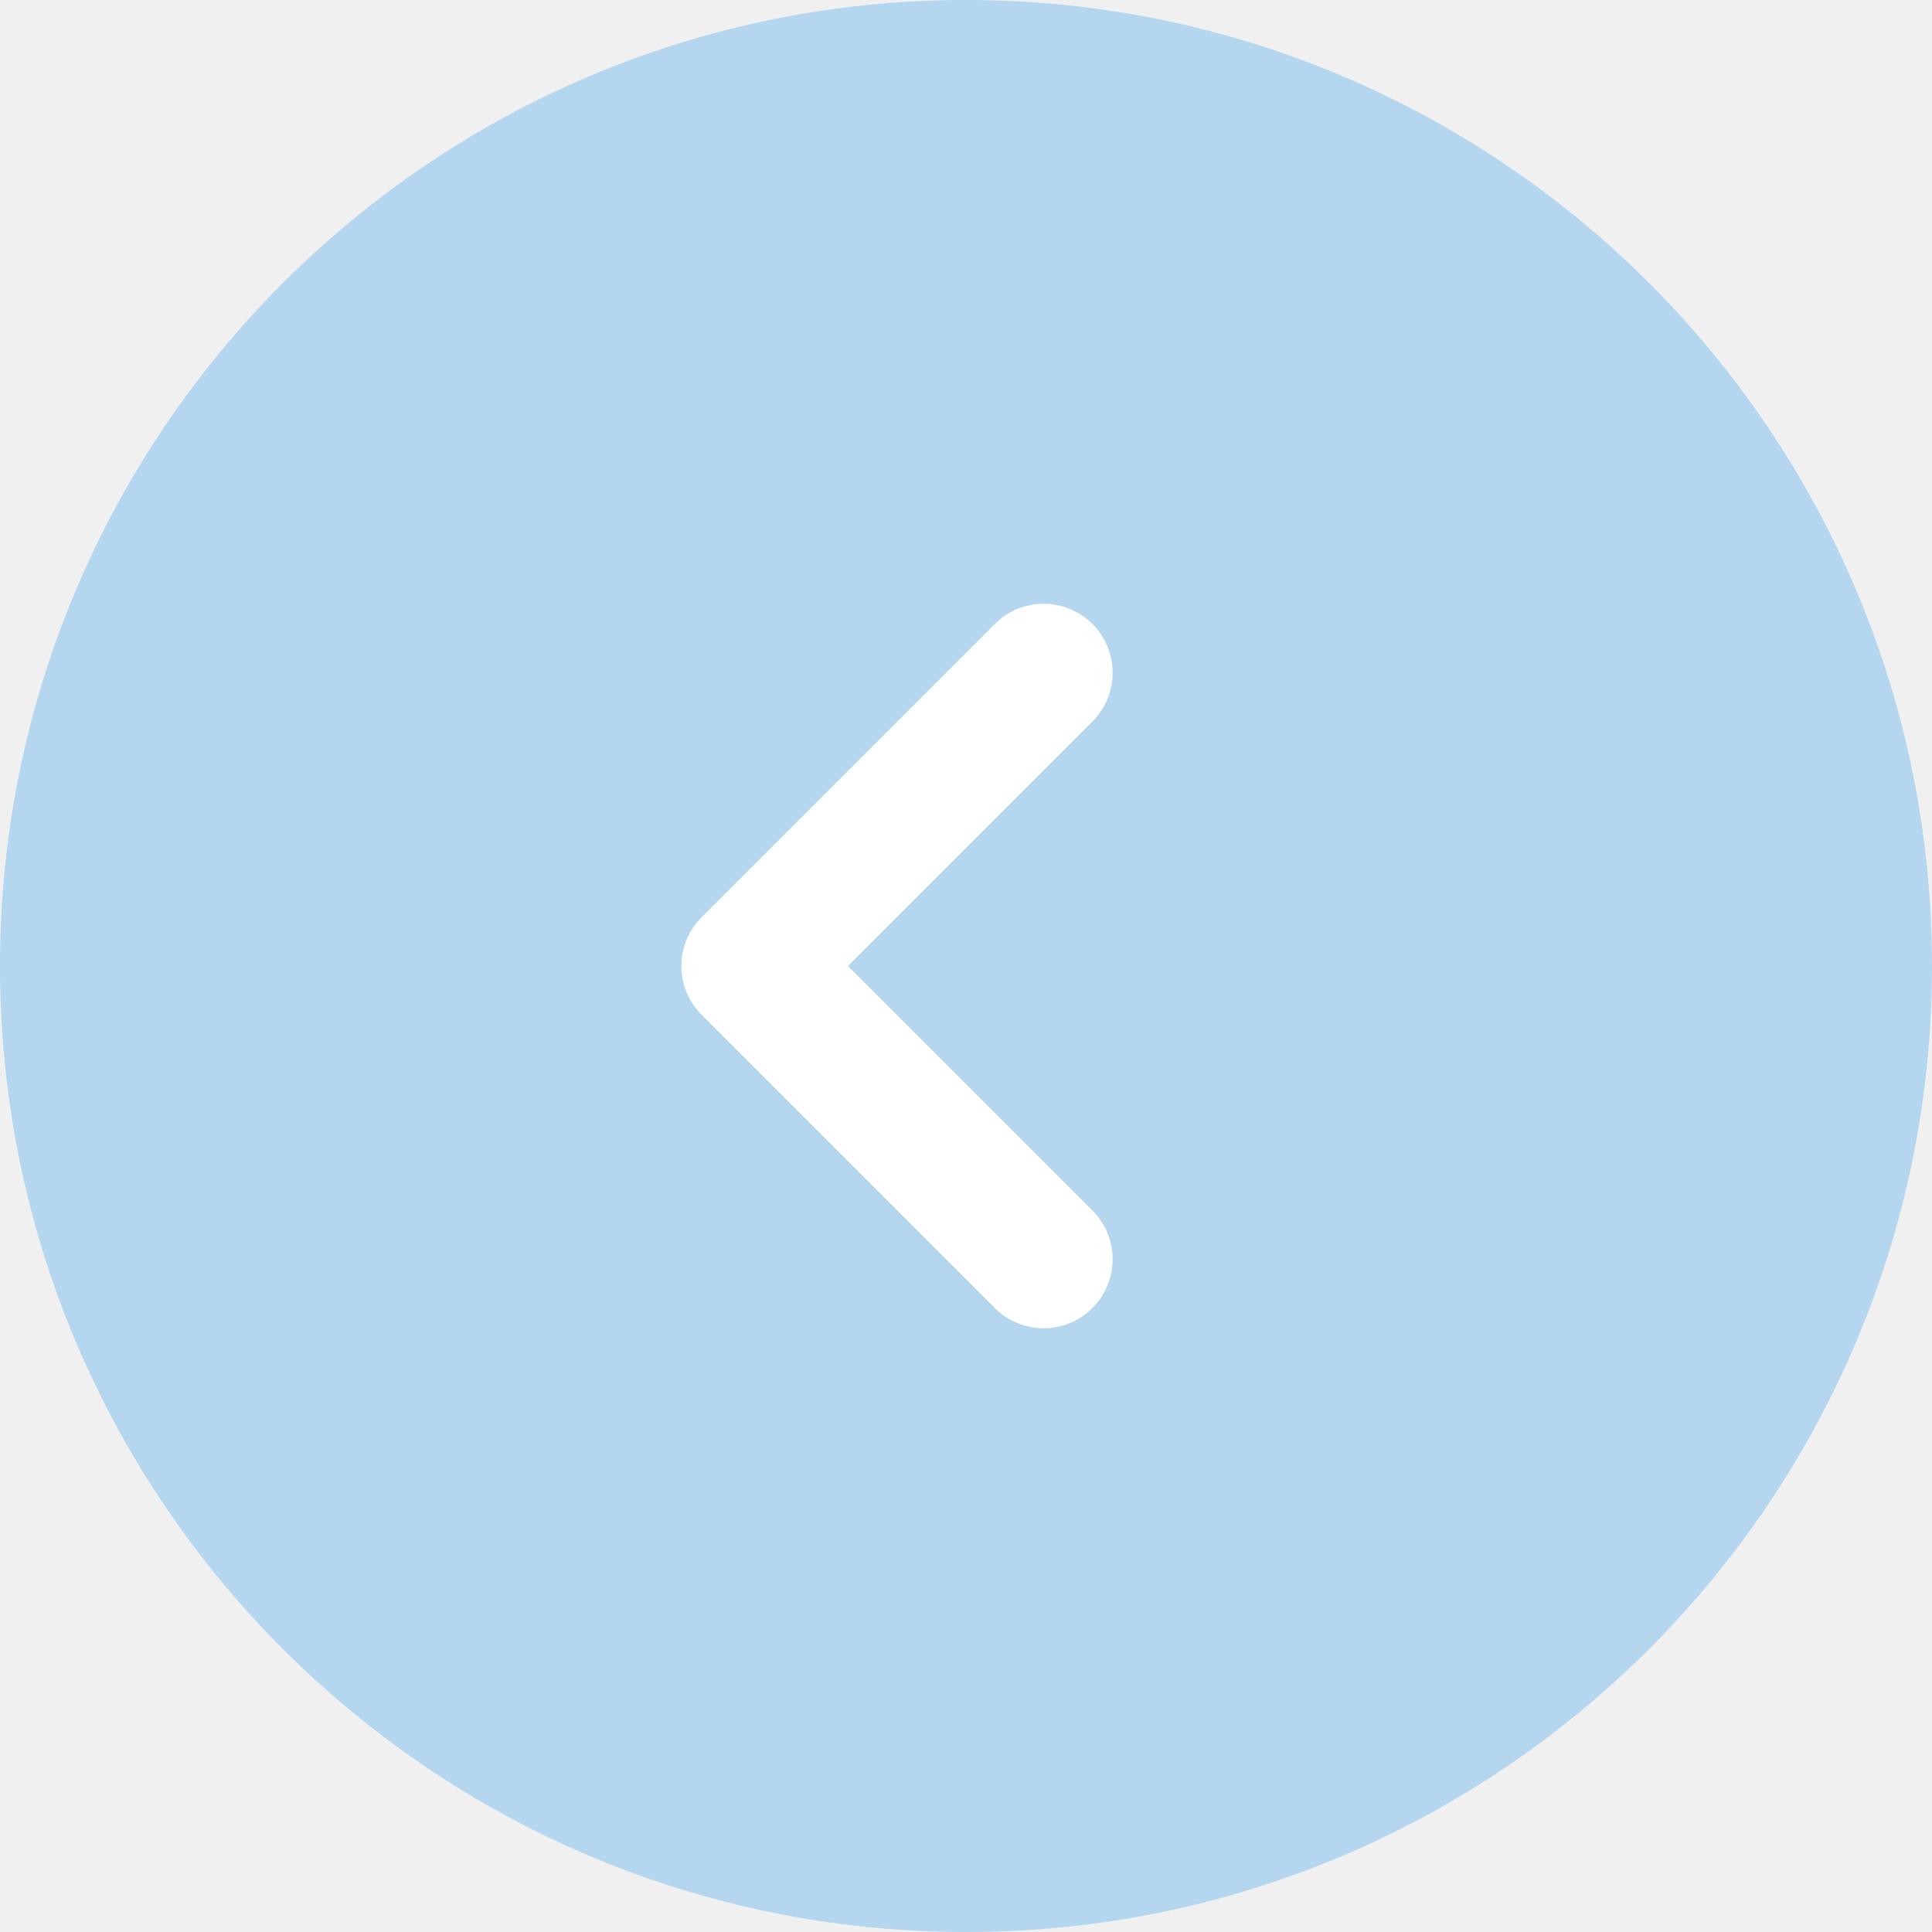
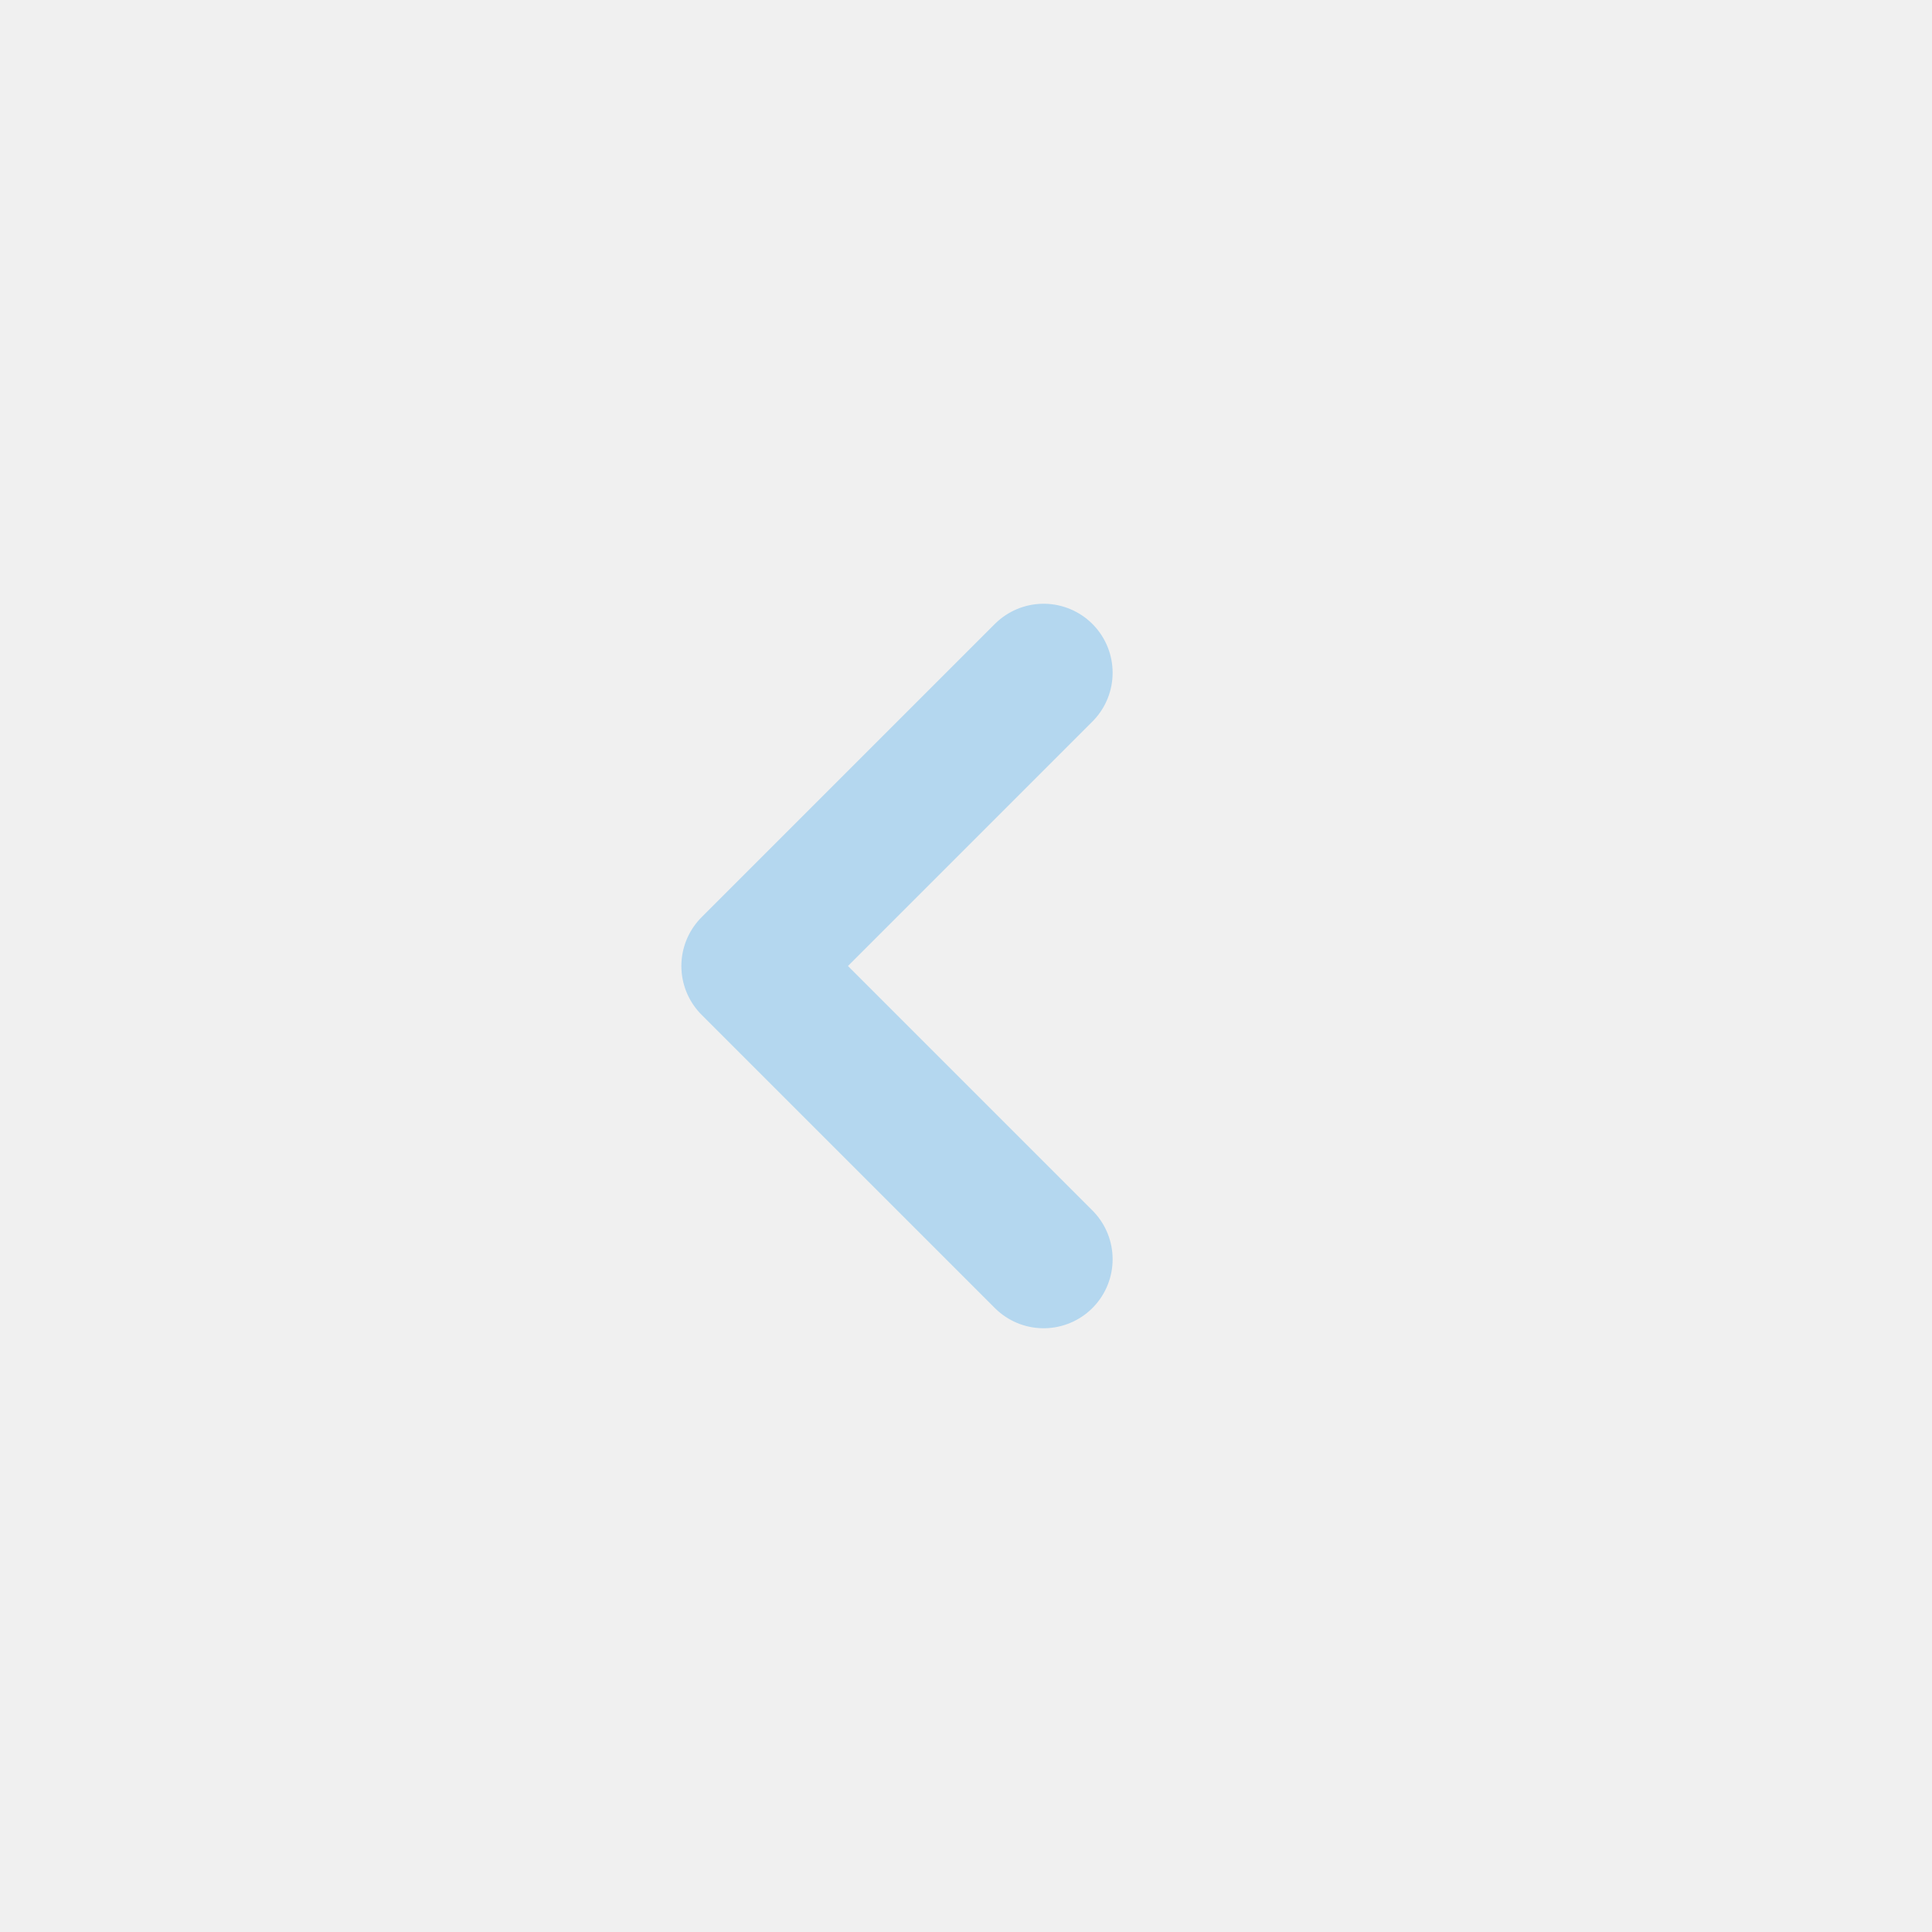
<svg xmlns="http://www.w3.org/2000/svg" width="56" height="56" viewBox="0 0 56 56" fill="none">
-   <rect width="56" height="56" rx="28" fill="#B4D7EF" />
-   <path d="M30.25 36.5L21.75 28L30.25 19.5" stroke="white" stroke-width="4" stroke-linecap="round" stroke-linejoin="round" />
+   <path d="M30.25 36.5L21.75 28L30.25 19.5" stroke="#B4D7EF" stroke-width="4" stroke-linecap="round" stroke-linejoin="round" />
</svg>
